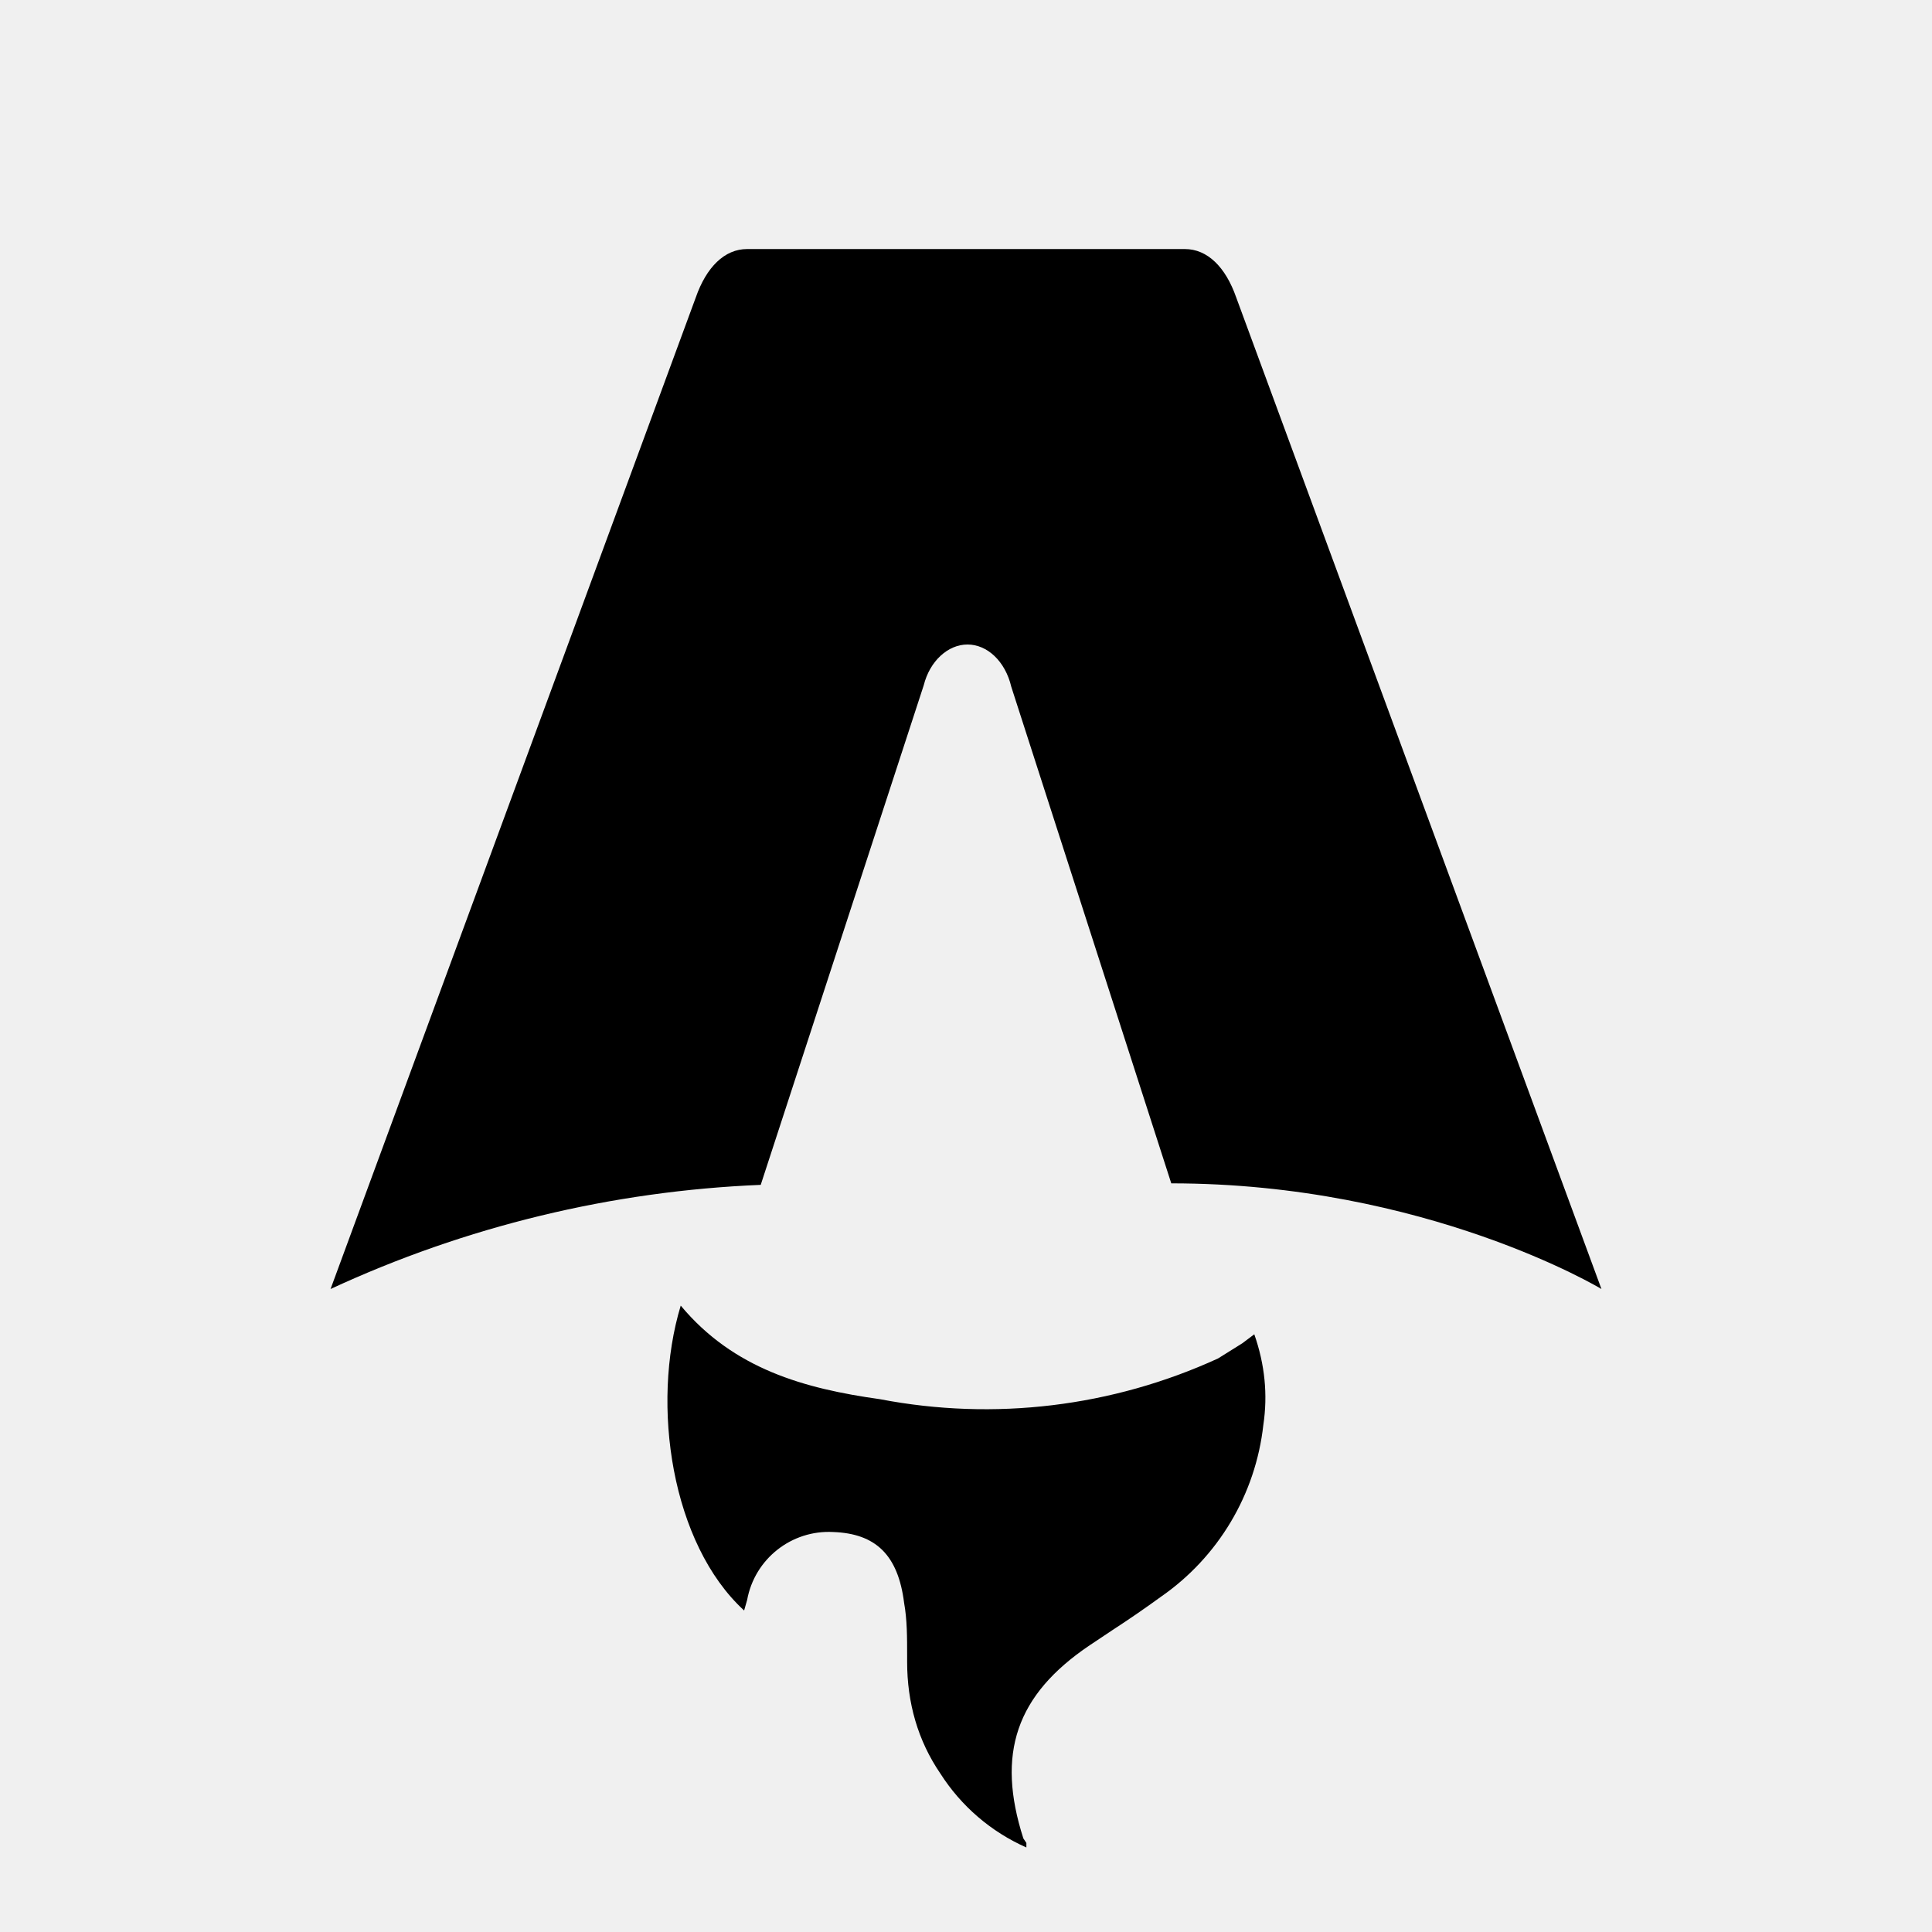
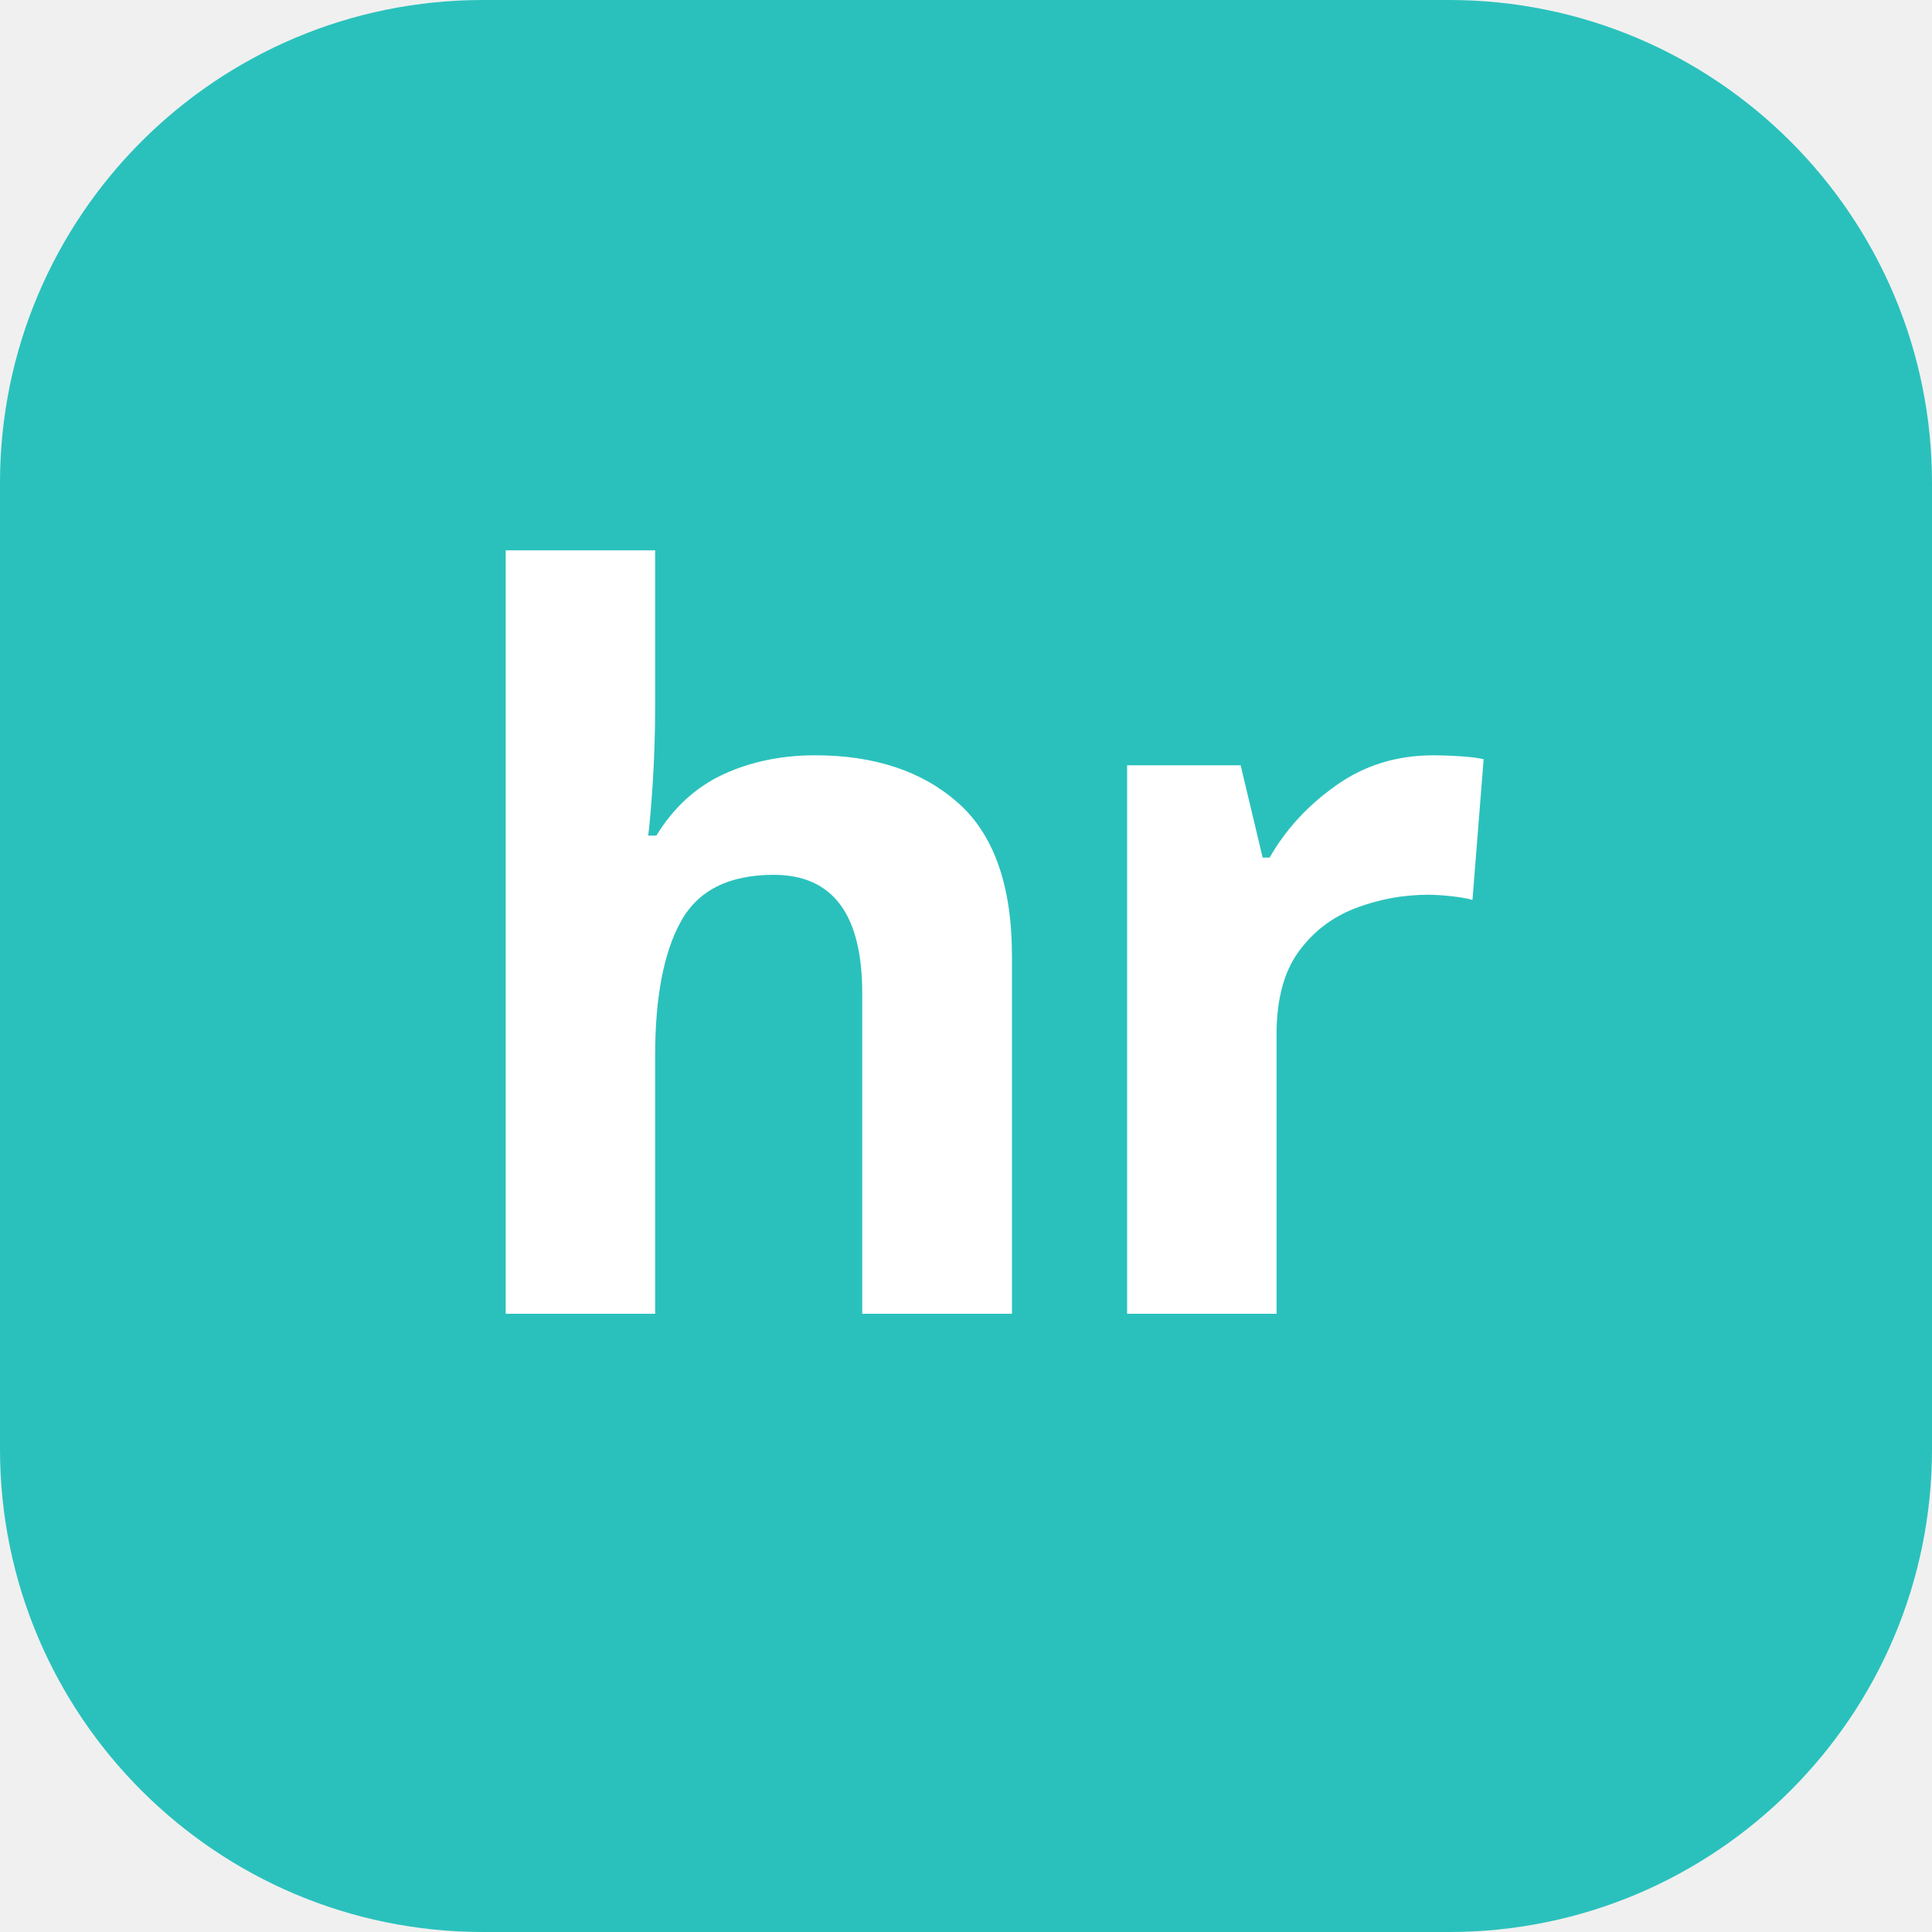
- <svg xmlns="http://www.w3.org/2000/svg" fill="none" viewBox="0 0 128 128">
-   <path d="M50.4 78.5a75.1 75.1 0 0 0-28.5 6.9l24.2-65.7c.7-2 1.9-3.2 3.4-3.2h29c1.5 0 2.7 1.2 3.4 3.2l24.2 65.7s-11.6-7-28.5-7L67 45.5c-.4-1.7-1.6-2.8-2.9-2.8-1.3 0-2.5 1.1-2.9 2.7L50.4 78.5Zm-1.1 28.2Zm-4.2-20.2c-2 6.6-.6 15.8 4.2 20.2a17.5 17.5 0 0 1 .2-.7 5.5 5.5 0 0 1 5.7-4.5c2.8.1 4.3 1.5 4.7 4.7.2 1.1.2 2.3.2 3.5v.4c0 2.7.7 5.2 2.2 7.4a13 13 0 0 0 5.7 4.9v-.3l-.2-.3c-1.8-5.6-.5-9.5 4.4-12.8l1.5-1a73 73 0 0 0 3.2-2.2 16 16 0 0 0 6.8-11.4c.3-2 .1-4-.6-6l-.8.6-1.6 1a37 37 0 0 1-22.4 2.7c-5-.7-9.7-2-13.2-6.2Z" />
-   <style>
-         path { fill: #000; }
-         @media (prefers-color-scheme: dark) {
-             path { fill: #FFF; }
-         }
-     </style>
+ <svg xmlns="http://www.w3.org/2000/svg" viewBox="0 0 100 100">
+   <rect width="100" height="100" rx="25" fill="#2AC1BC" />
+   <text x="50" y="68" font-family="sans-serif" font-size="52" font-weight="900" fill="#ffffff" text-anchor="middle" letter-spacing="-2">hr</text>
</svg>
